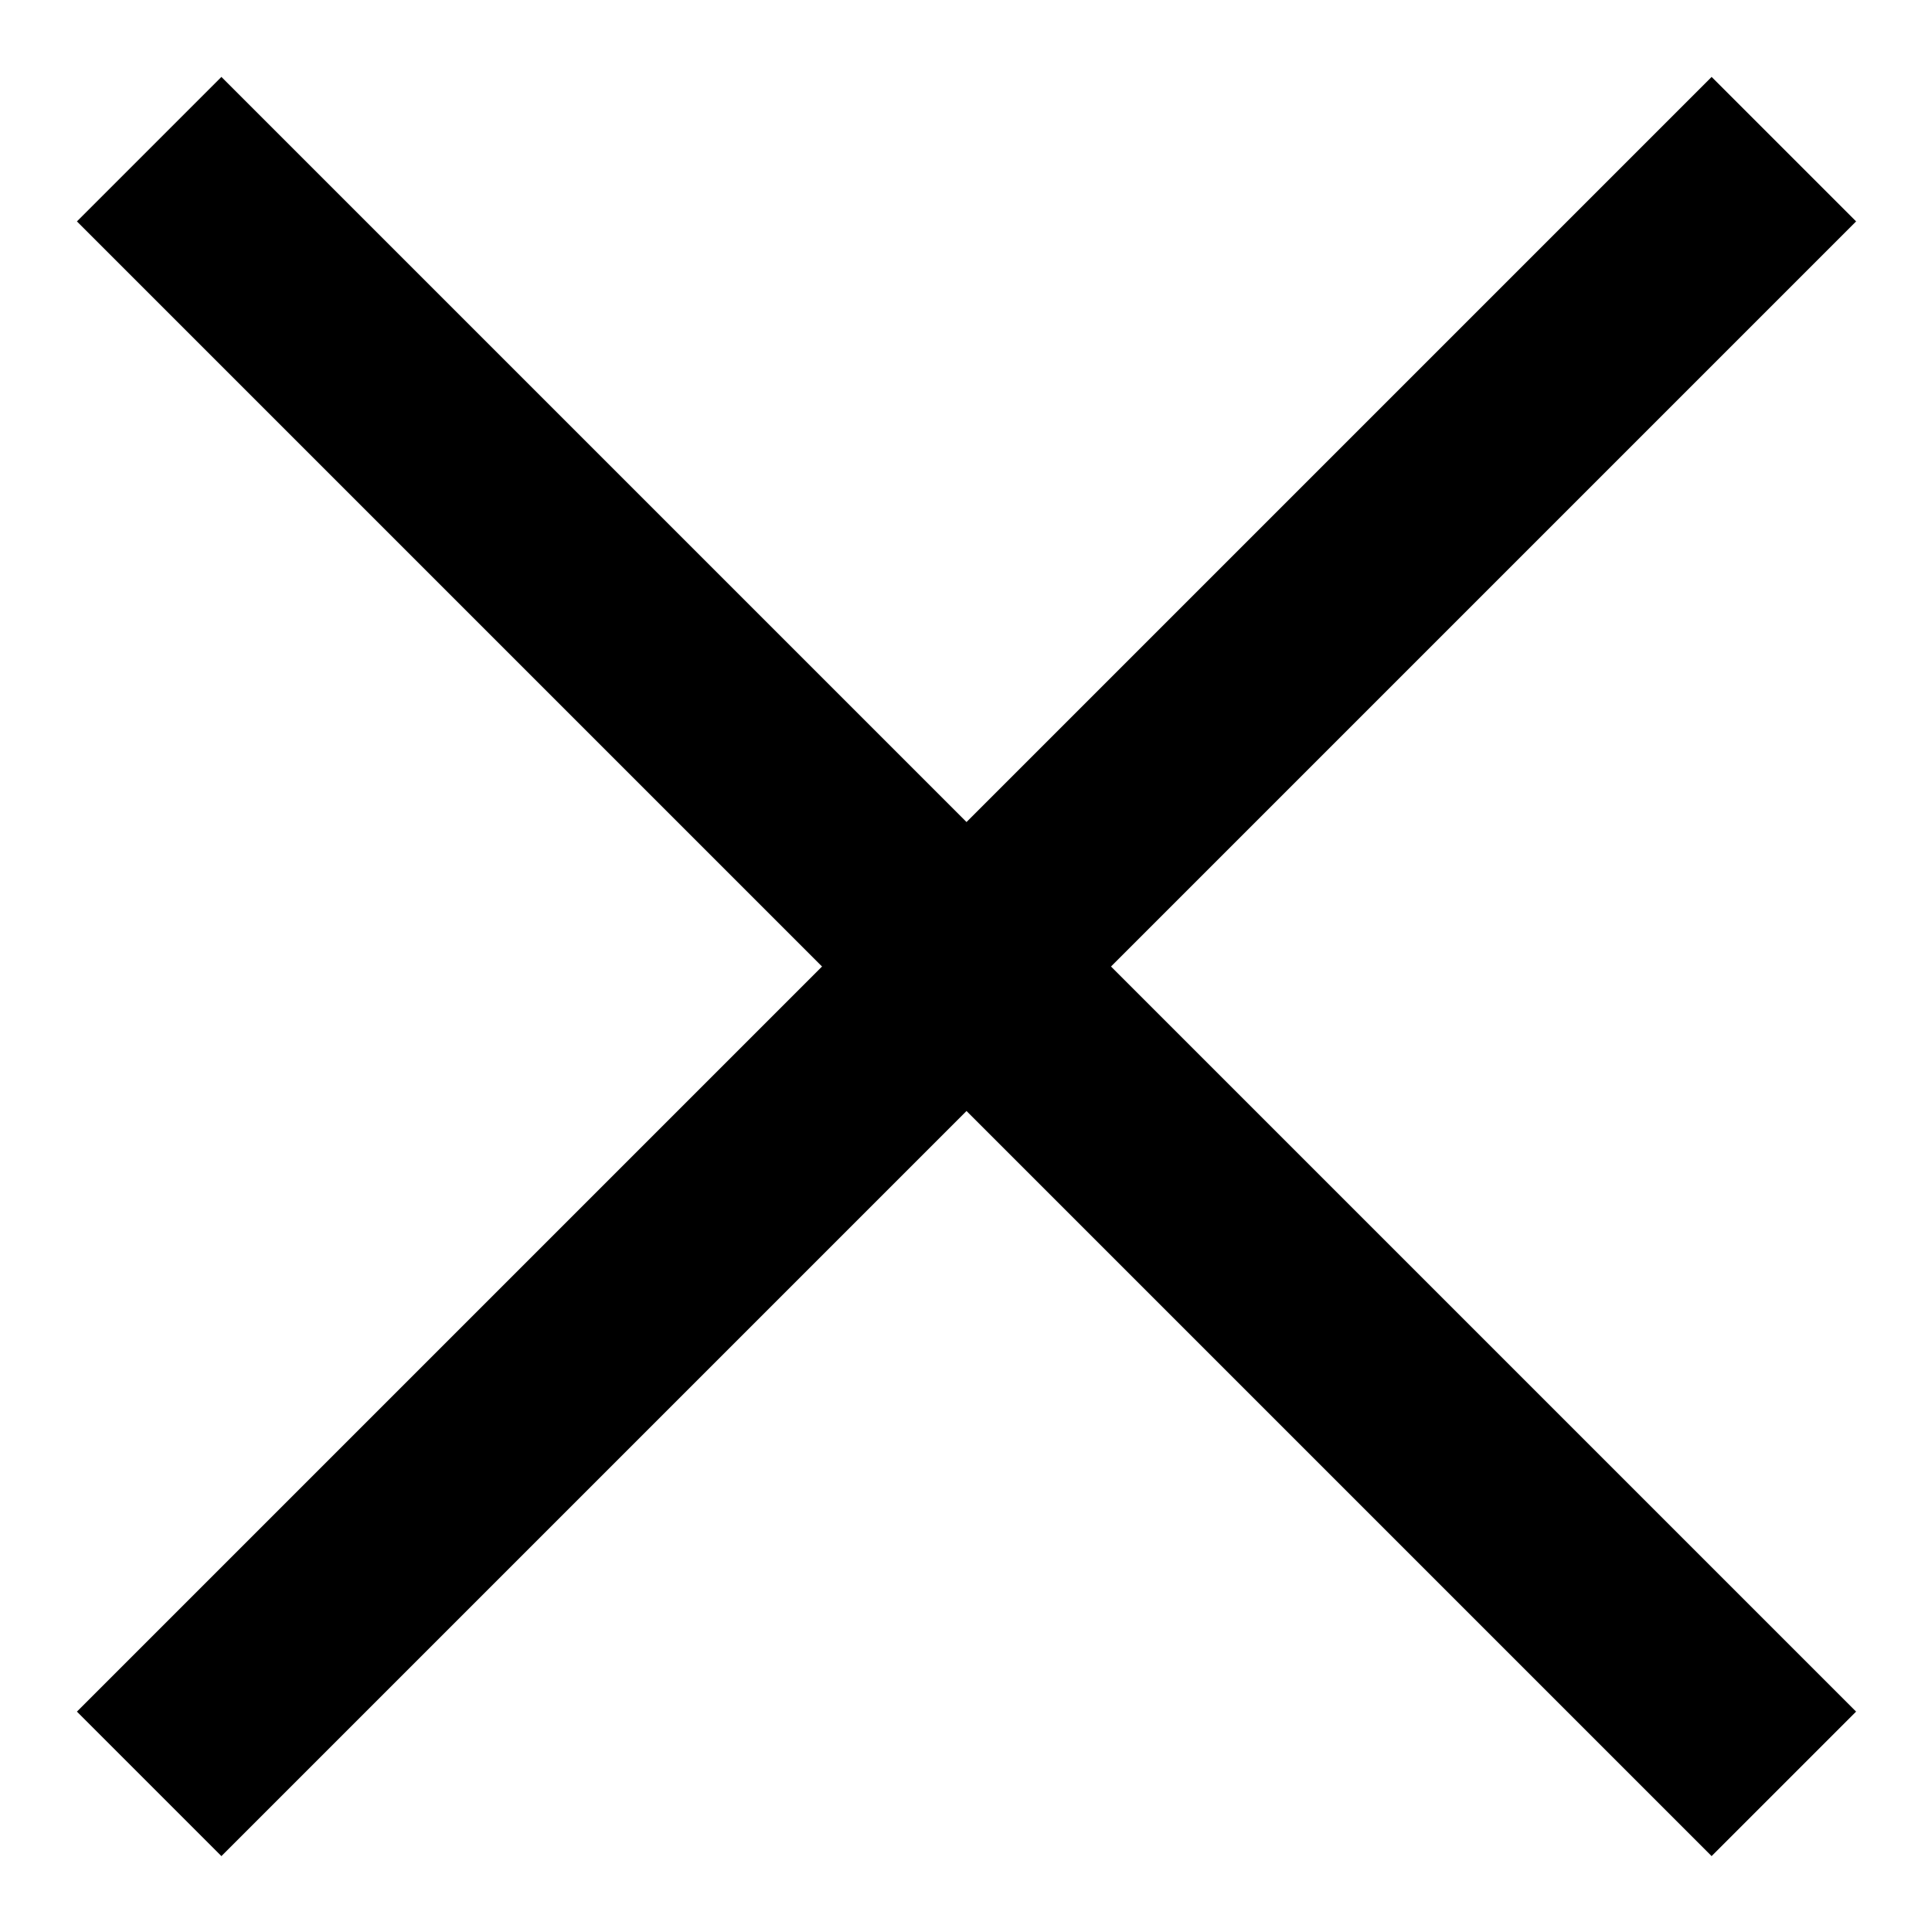
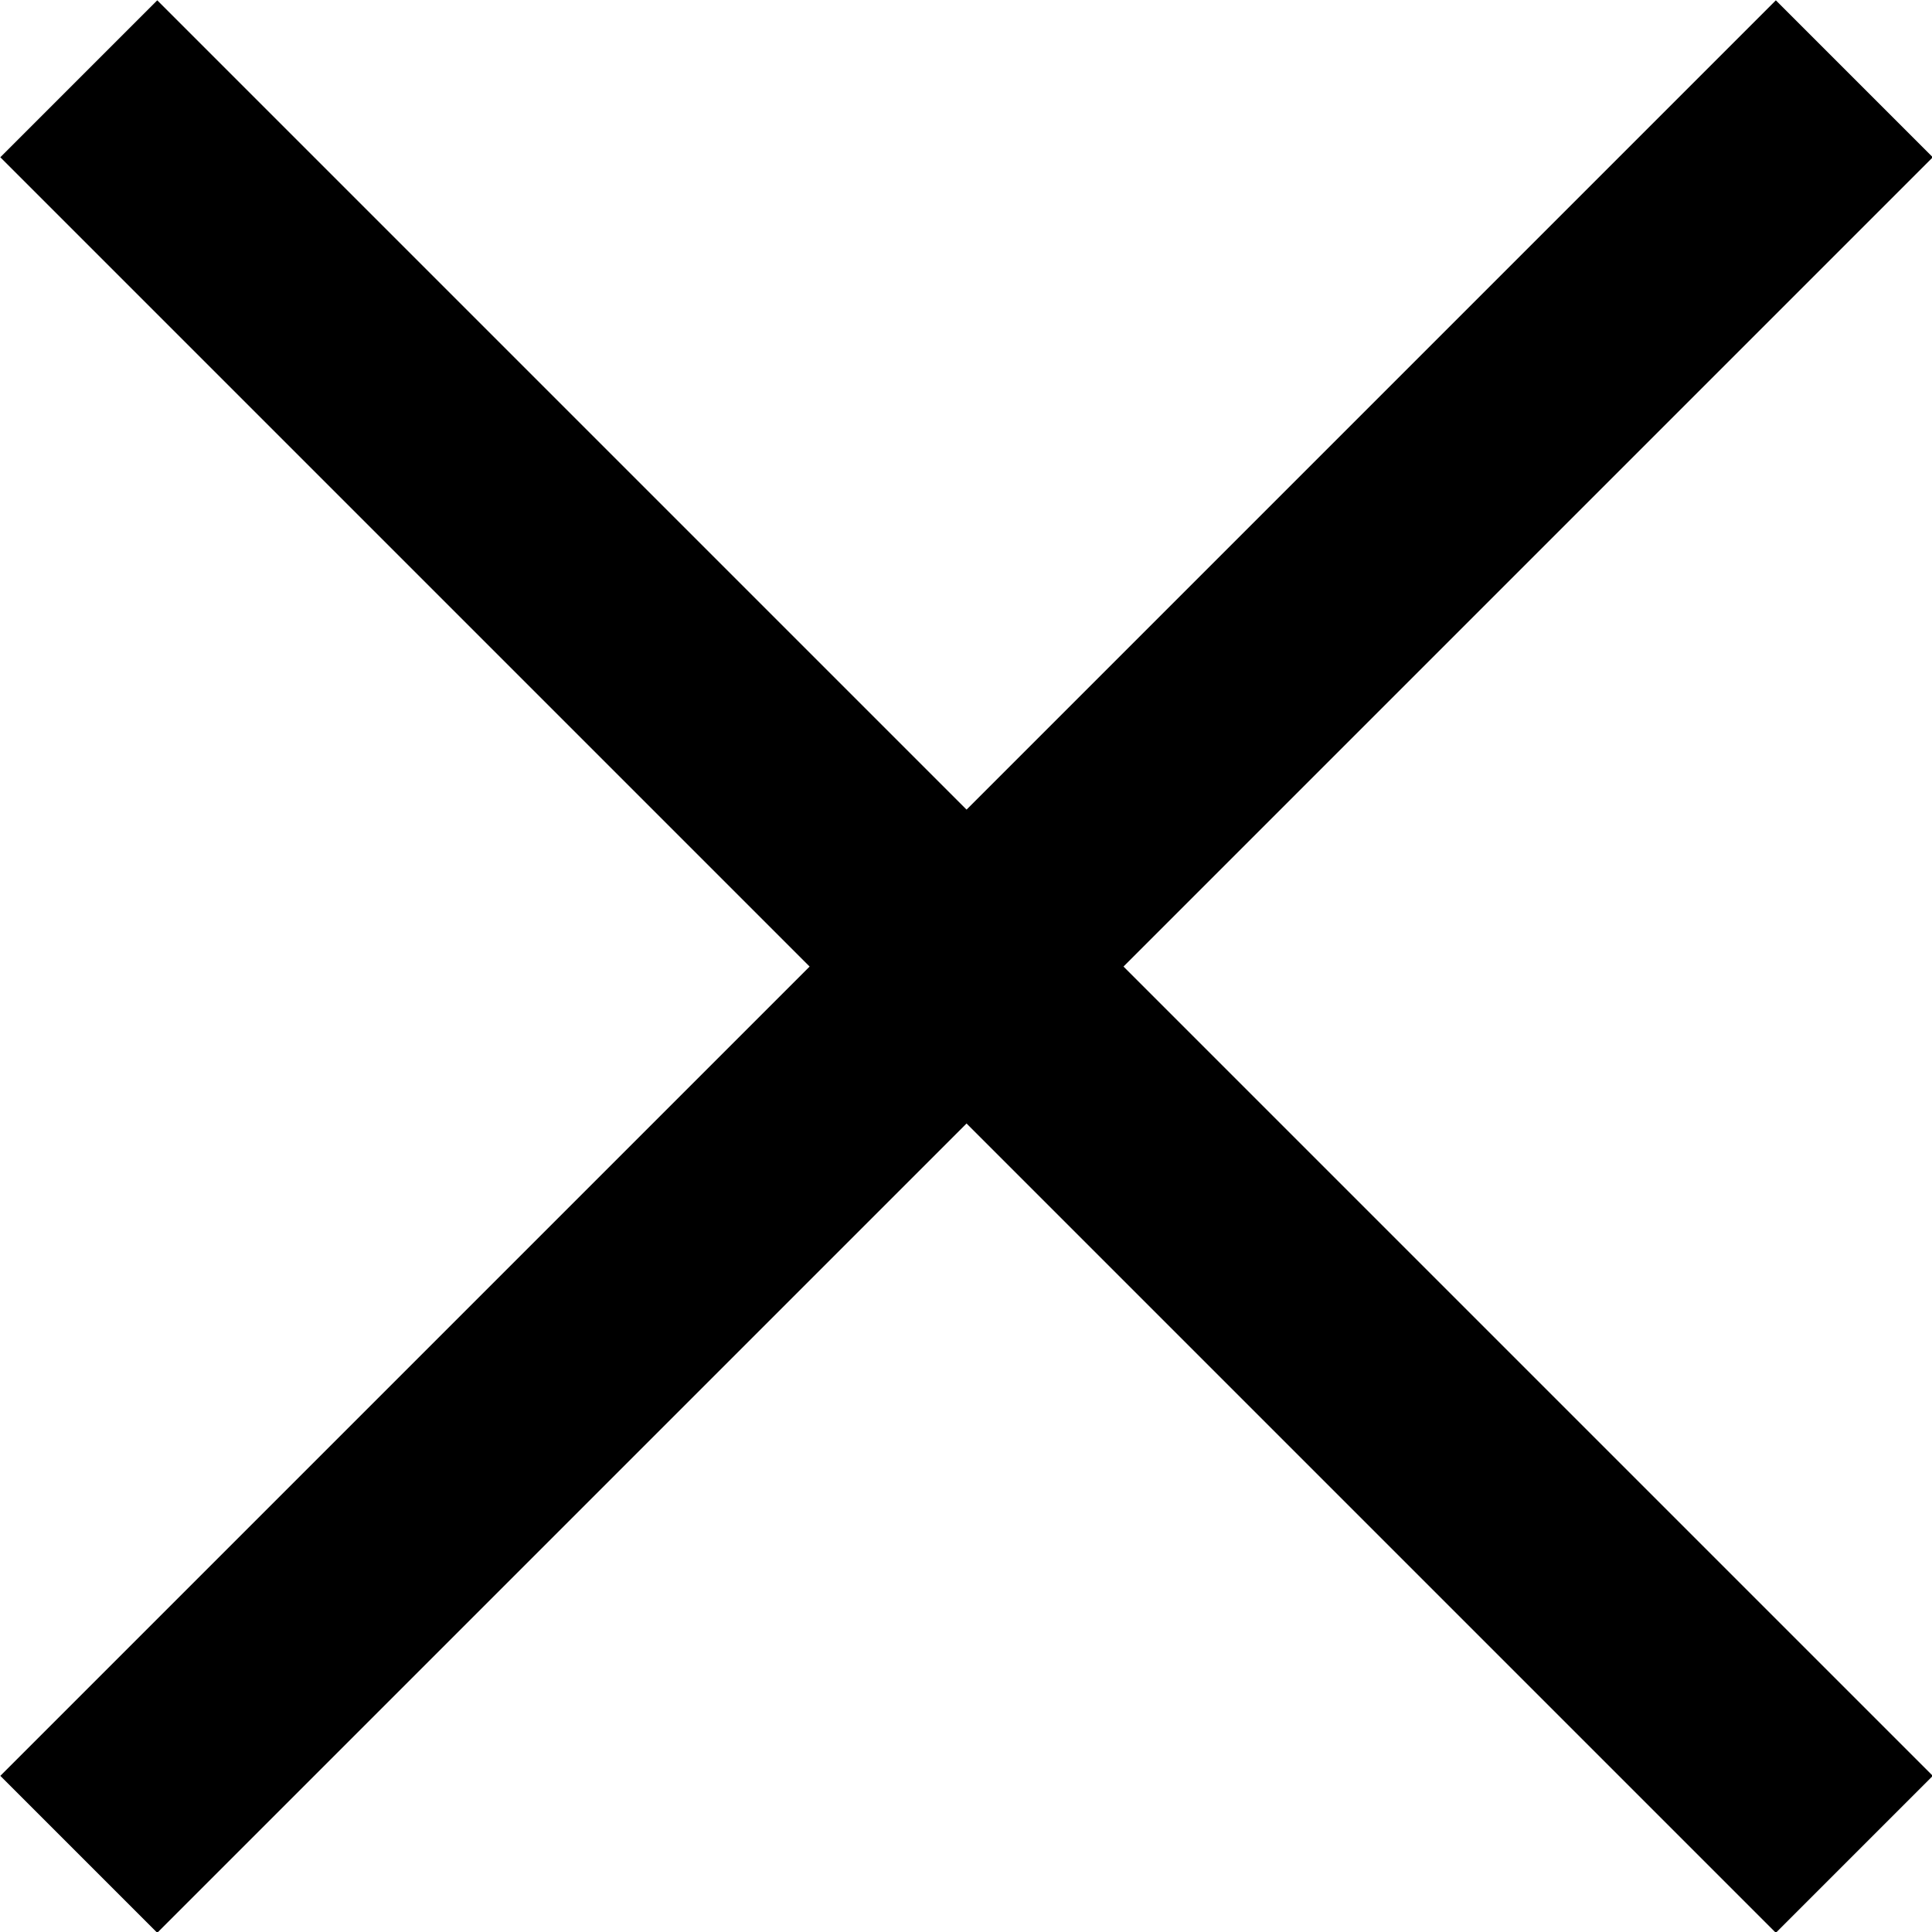
- <svg xmlns="http://www.w3.org/2000/svg" id="Layer_2" viewBox="0 0 18.91 18.91">
+ <svg xmlns="http://www.w3.org/2000/svg" id="Layer_1" viewBox="0 0 17.41 17.41">
  <defs>
    <style>
      .cls-1 {
        fill: none;
        stroke: #000;
        stroke-miterlimit: 10;
        stroke-width: 2px;
      }
    </style>
  </defs>
-   <line class="cls-1" x1="1.46" y1="1.46" x2="17.46" y2="17.46" />
-   <line class="cls-1" x1="17.46" y1="1.46" x2="1.46" y2="17.46" />
+   <g id="Layer_2">
+     <line class="cls-1" x1=".71" y1=".71" x2="16.71" y2="16.71" />
+     <line class="cls-1" x1="16.71" y1=".71" x2=".71" y2="16.71" />
+   </g>
</svg>
